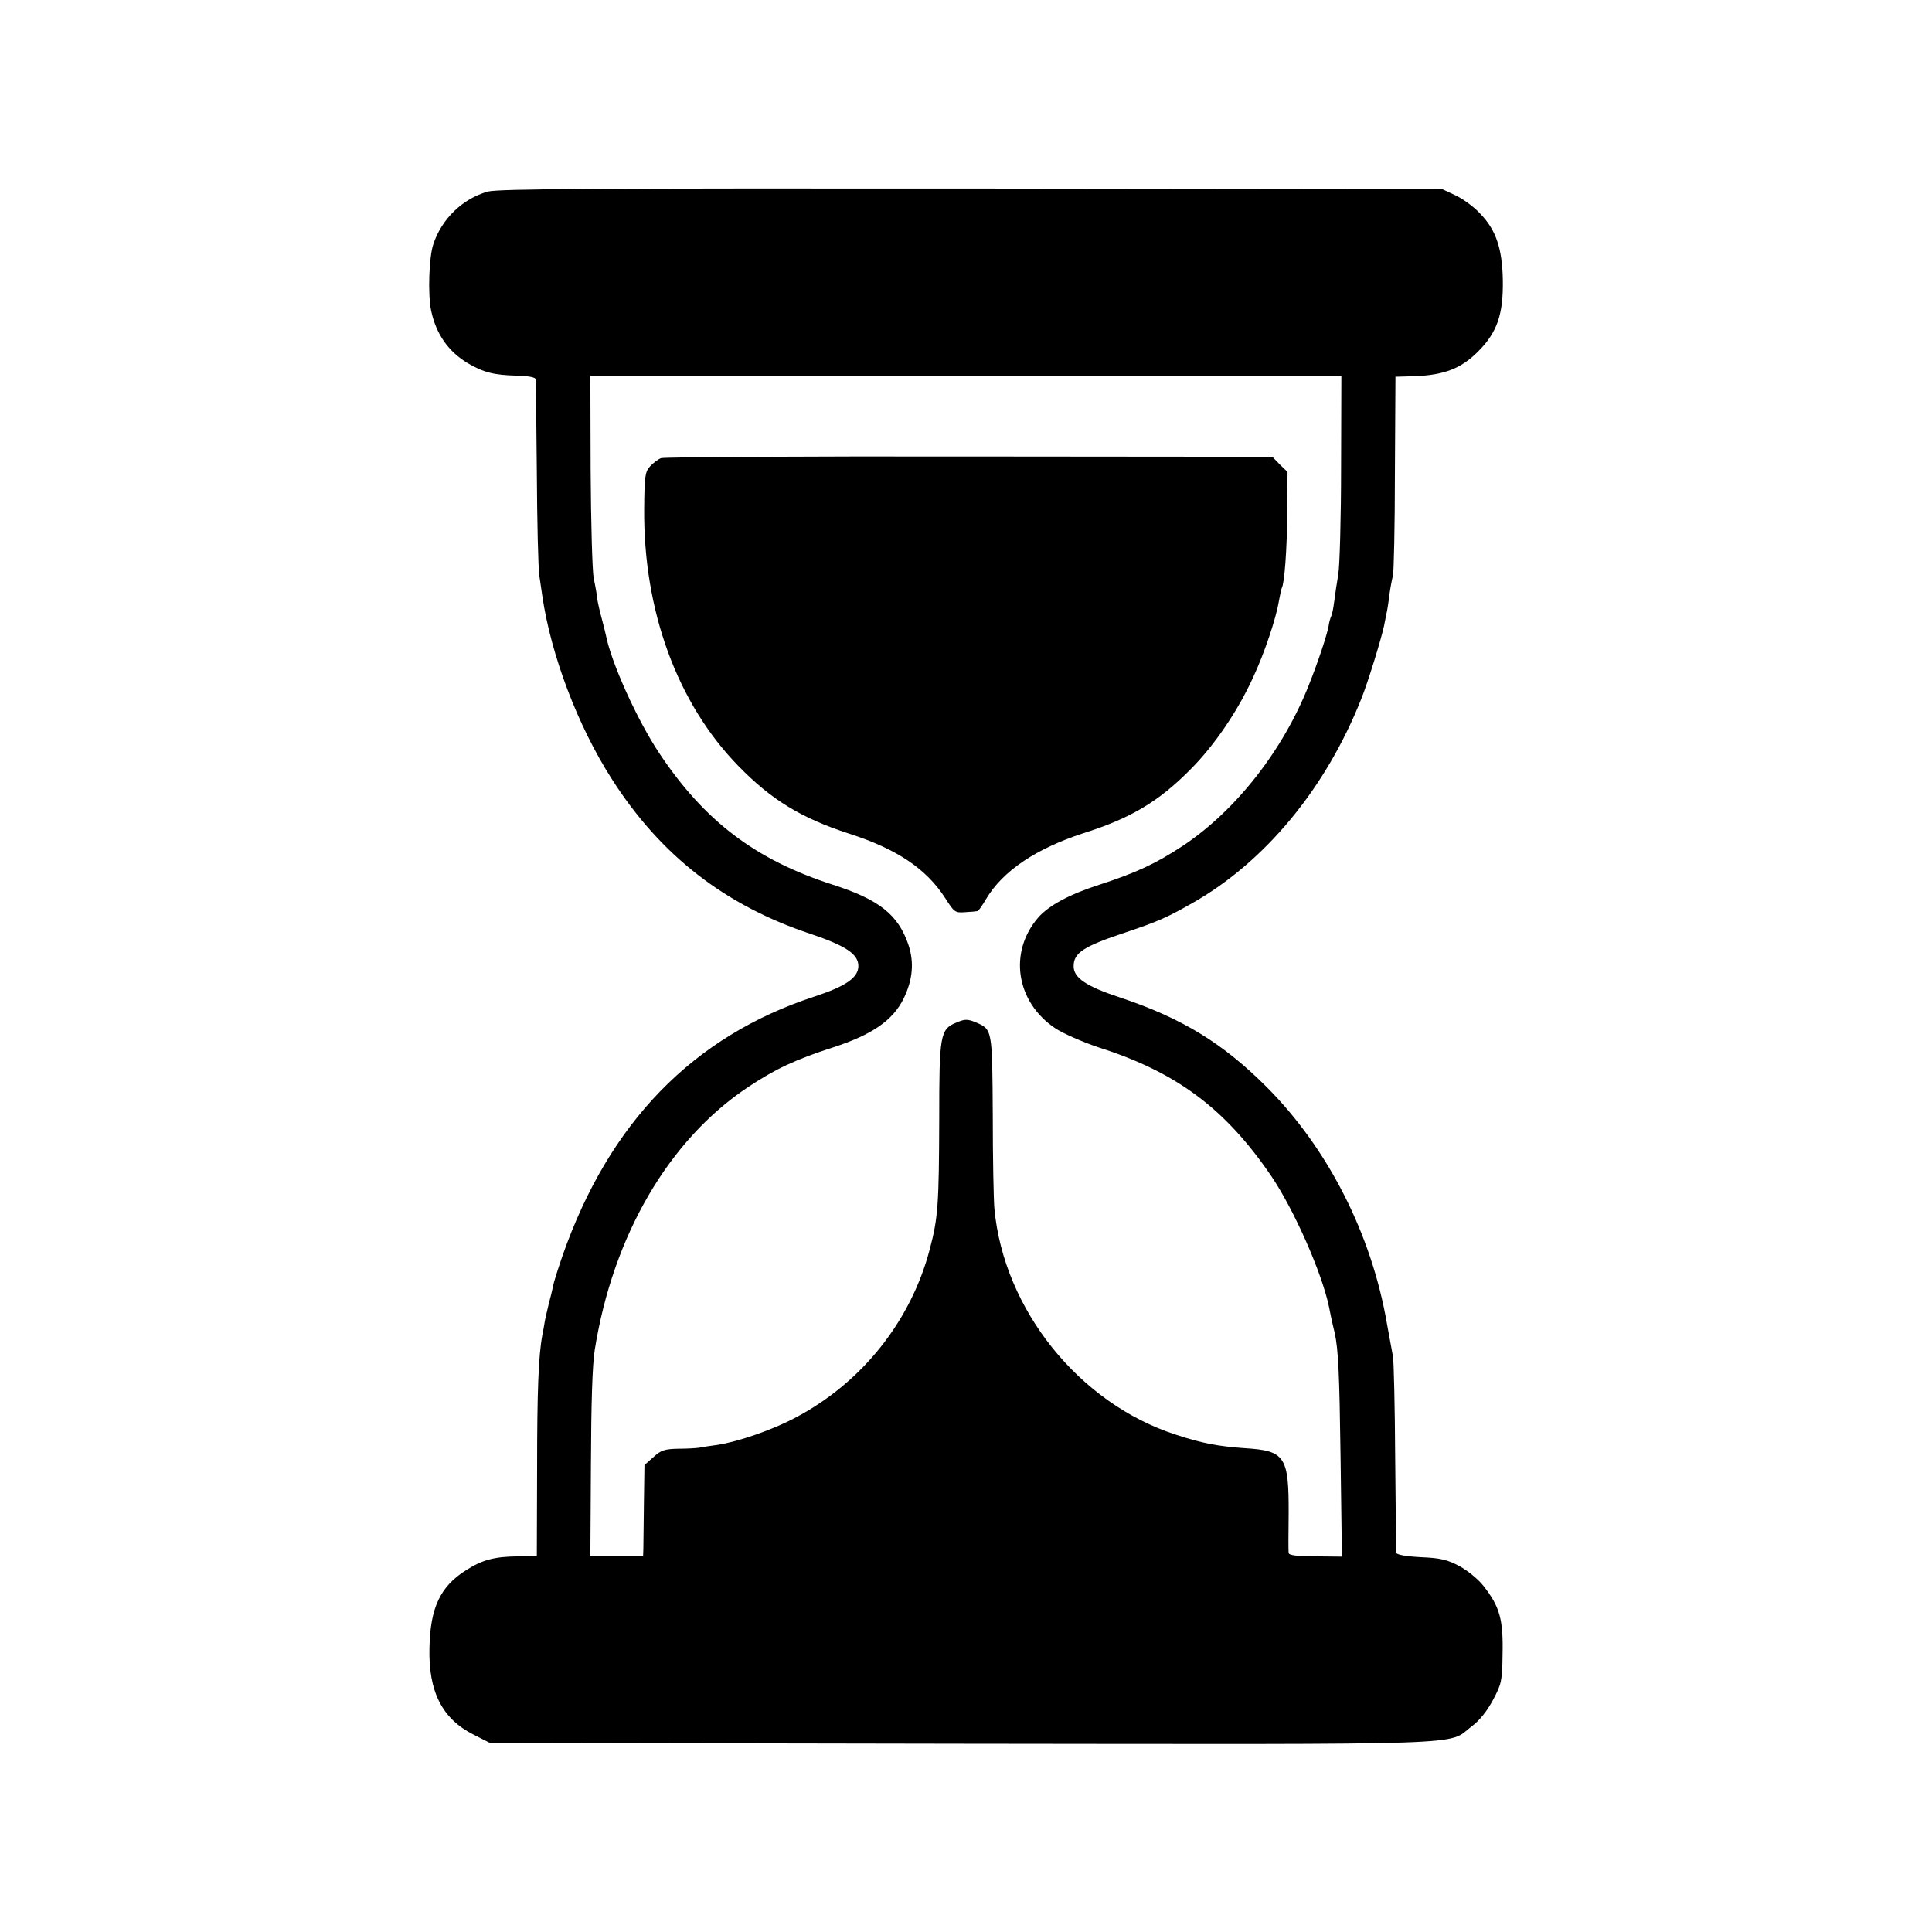
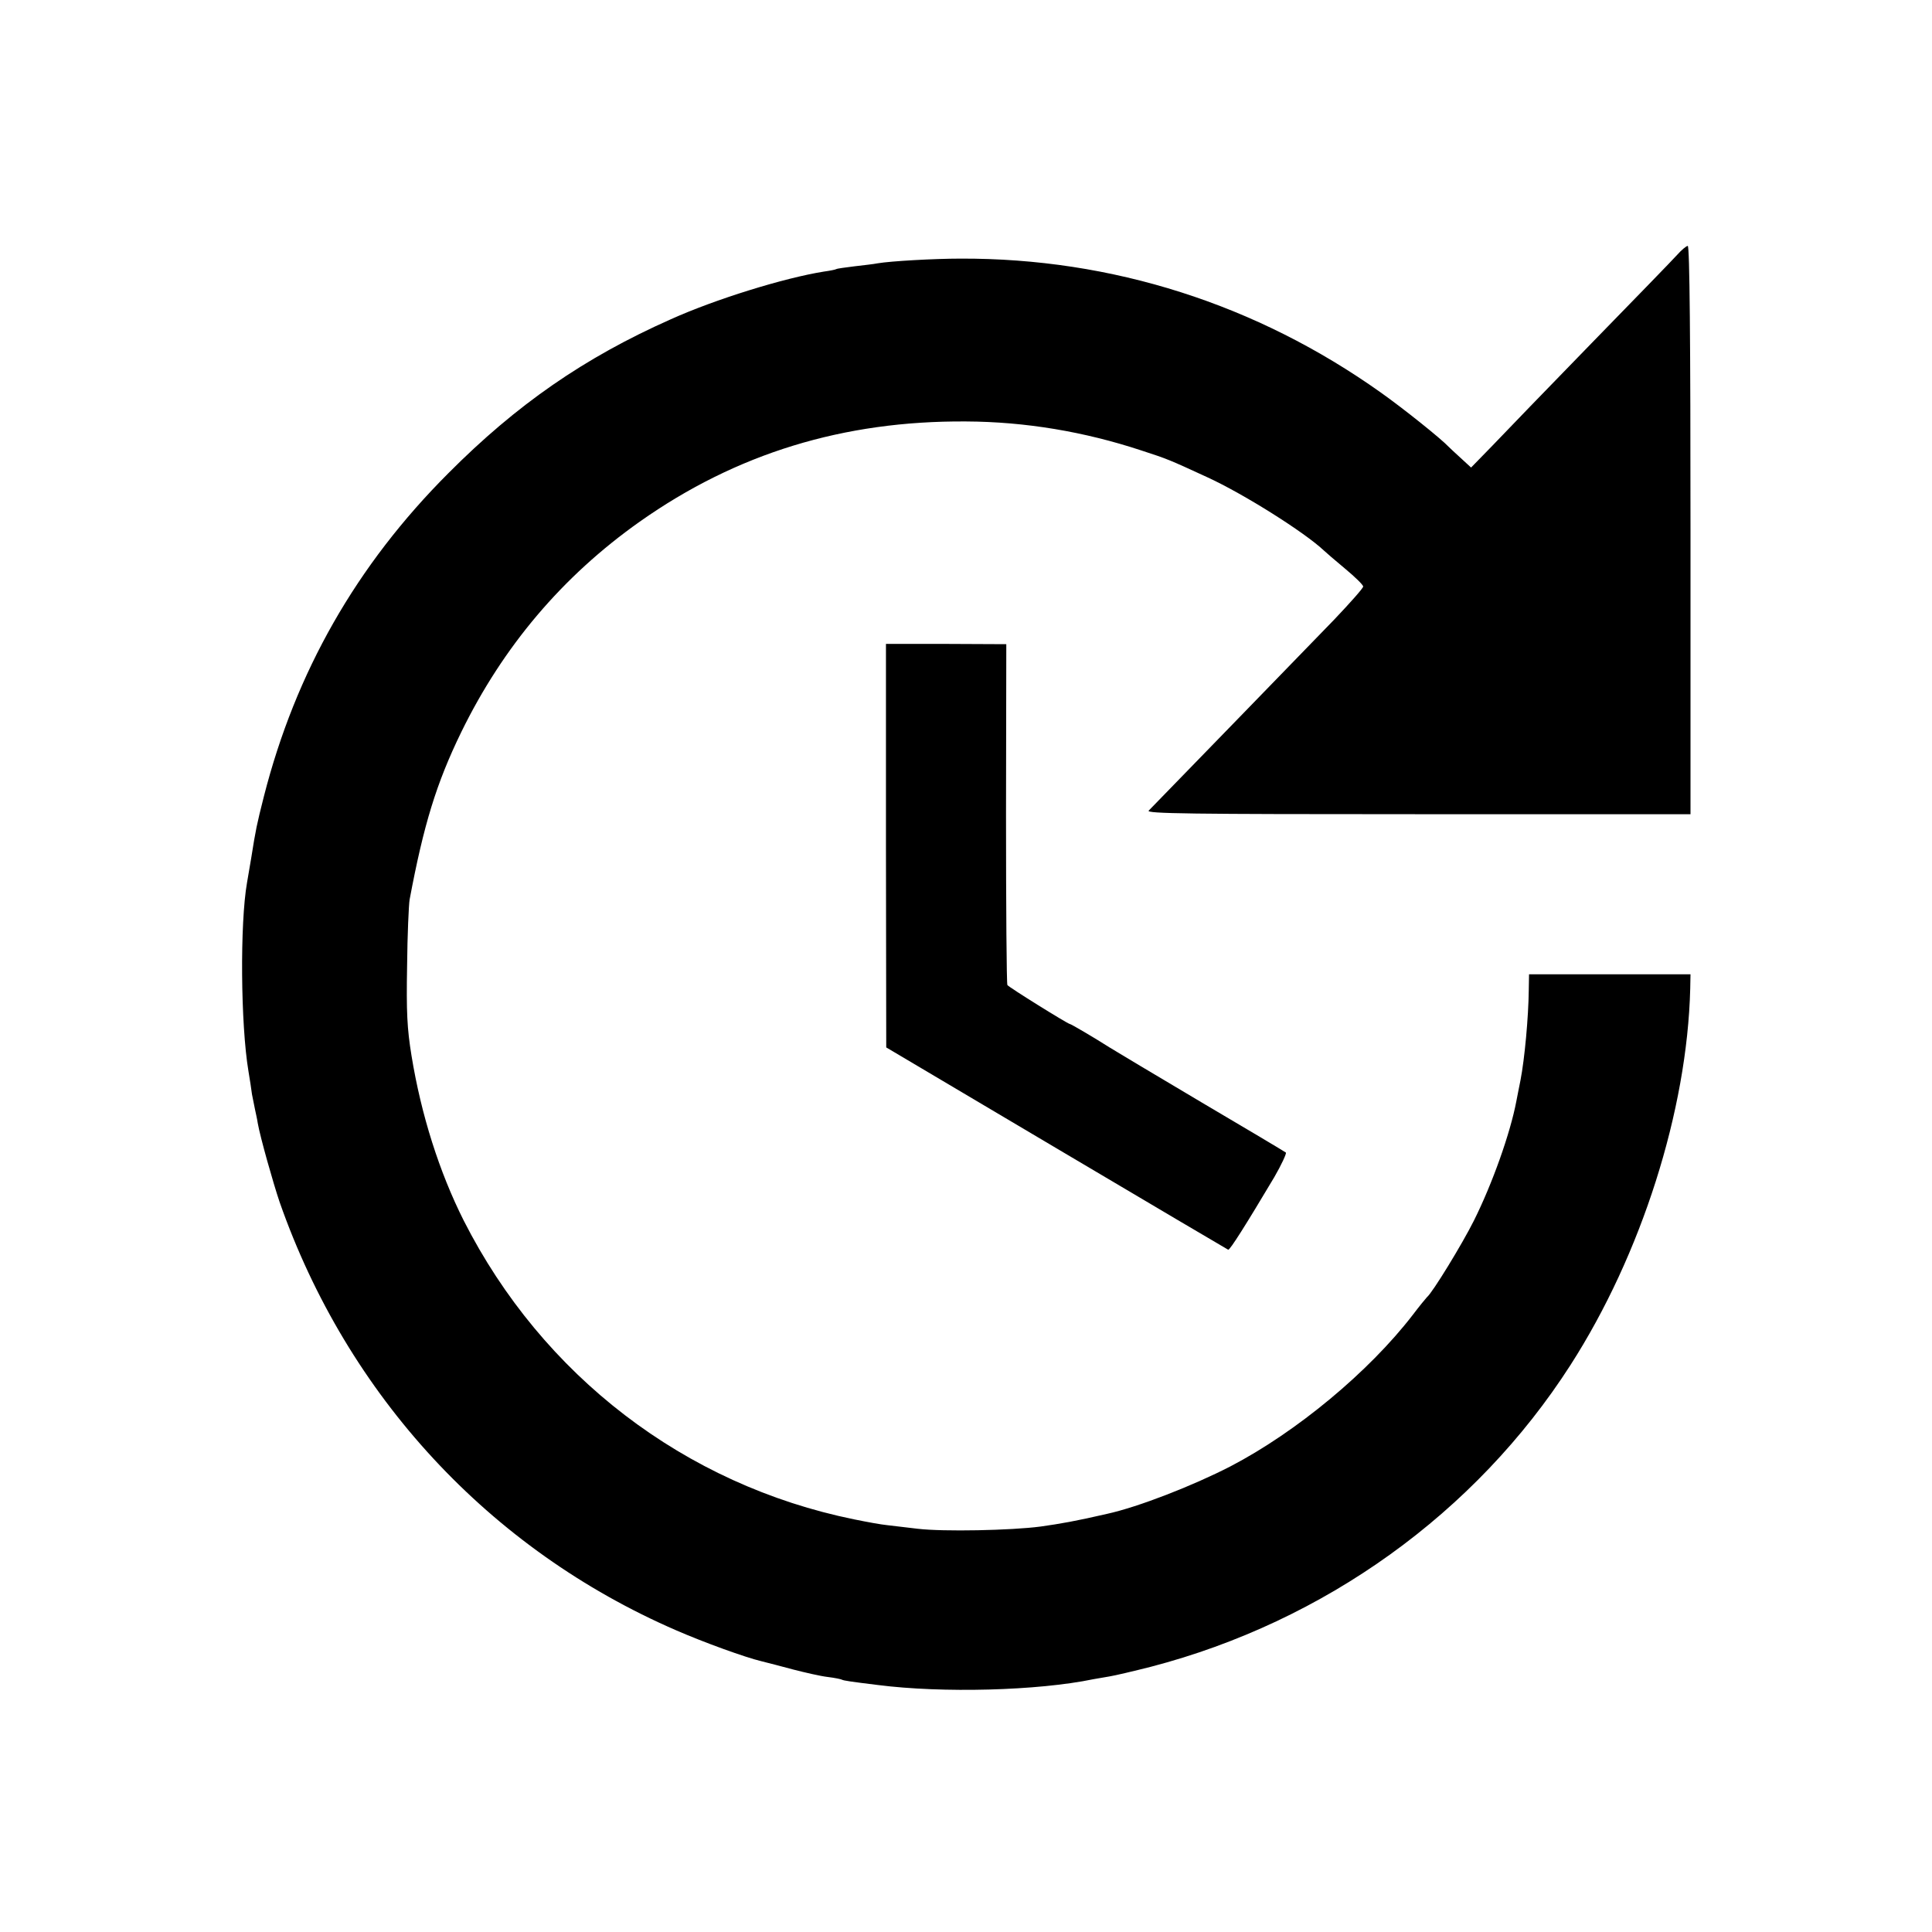
<svg xmlns="http://www.w3.org/2000/svg" version="1.0" width="700pt" height="700pt" viewBox="0 0 700 700" preserveAspectRatio="xMidYMid meet">
  <g transform="translate(0,700) scale(0.1,-0.1)" fill="#000000" stroke="none">
-     <path d="M1768 6306 c-91 -25 -168 -99 -198 -191 -16 -47 -20 -183 -8 -240 18 -86 63 -149 133 -191 58 -34 96 -43 177 -45 42 -1 68 -6 69 -13 1 -6 2 -157 4 -336 1 -179 5 -347 9 -375 4 -27 9 -61 11 -75 31 -212 128 -470 252 -663 176 -276 410 -458 721 -561 127 -43 172 -73 172 -116 0 -42 -45 -73 -157 -110 -442 -144 -746 -457 -915 -940 -16 -47 -32 -96 -34 -110 -3 -14 -10 -43 -16 -65 -5 -22 -12 -50 -14 -62 -2 -13 -6 -35 -9 -50 -14 -74 -19 -204 -19 -489 l-1 -312 -69 -1 c-86 -1 -129 -13 -187 -50 -94 -59 -130 -136 -133 -281 -4 -159 46 -258 160 -315 l59 -30 1710 -3 c1893 -2 1756 -7 1847 63 28 20 57 57 77 95 31 58 34 70 35 164 3 129 -10 175 -70 251 -17 22 -56 54 -85 70 -45 24 -69 30 -141 33 -55 3 -88 9 -89 16 -1 6 -2 162 -4 346 -1 184 -5 349 -8 365 -3 17 -13 71 -22 120 -56 324 -213 633 -435 856 -159 159 -307 250 -532 325 -122 40 -168 71 -168 113 0 49 35 72 192 124 110 37 145 52 233 102 266 149 489 418 618 745 24 60 71 213 82 264 2 11 6 30 8 41 3 11 8 43 11 70 4 28 10 59 13 70 3 11 7 178 7 370 l2 350 69 2 c108 4 169 28 230 89 69 69 92 134 90 259 -2 115 -25 183 -83 242 -23 25 -64 54 -90 66 l-47 22 -1705 2 c-1356 1 -1715 -1 -1752 -11z m3091 -999 c0 -183 -5 -357 -10 -387 -5 -30 -12 -75 -15 -100 -3 -25 -8 -48 -11 -53 -2 -4 -7 -19 -9 -34 -6 -34 -38 -130 -71 -213 -93 -237 -265 -457 -458 -585 -97 -64 -168 -97 -303 -141 -106 -34 -181 -74 -220 -118 -109 -126 -81 -307 62 -402 29 -19 100 -50 157 -69 282 -90 458 -221 625 -466 82 -121 183 -349 209 -473 2 -12 11 -55 21 -96 13 -60 17 -147 21 -442 l5 -368 -96 1 c-66 0 -96 4 -97 12 -1 7 -1 71 0 142 1 209 -13 229 -160 238 -97 7 -155 18 -249 49 -350 113 -623 453 -657 818 -3 30 -6 184 -6 341 -2 314 -1 309 -64 336 -28 11 -38 11 -68 -2 -59 -24 -62 -45 -62 -350 -1 -305 -4 -358 -34 -470 -68 -262 -248 -487 -490 -613 -81 -43 -206 -86 -279 -97 -25 -3 -54 -8 -65 -10 -11 -2 -46 -4 -77 -4 -49 -1 -63 -5 -90 -30 l-33 -29 -2 -139 c-1 -76 -2 -150 -2 -165 l-1 -27 -95 0 -96 0 2 332 c1 223 5 360 14 417 66 413 268 760 555 951 99 66 172 100 308 144 142 46 217 98 256 177 33 68 39 131 17 196 -37 108 -106 163 -275 217 -279 90 -463 230 -626 474 -81 121 -176 331 -195 431 -2 8 -8 35 -15 60 -7 25 -14 56 -16 70 -1 14 -7 48 -13 75 -5 28 -10 204 -11 392 l-1 341 1361 0 1360 0 -1 -331z" />
-     <path d="M2395 5340 c-11 -4 -29 -18 -40 -30 -18 -20 -20 -37 -21 -154 -3 -369 120 -705 342 -932 119 -122 227 -188 399 -244 175 -56 282 -128 351 -236 31 -49 35 -52 71 -49 21 1 41 3 45 4 3 0 17 20 31 44 60 101 180 182 352 238 171 54 272 114 387 230 87 87 171 210 227 332 42 89 85 218 95 281 4 21 8 41 10 45 10 17 19 141 20 273 l1 148 -28 27 -27 28 -1098 1 c-603 1 -1106 -2 -1117 -6z" />
+     <path d="M6077 6077 c-16 -18 -156 -162 -312 -322 -155 -159 -316 -326 -358 -370 l-77 -79 -37 34 c-21 19 -40 37 -43 40 -29 31 -167 141 -246 197 -451 321 -975 488 -1524 486 -95 0 -253 -9 -300 -17 -14 -3 -52 -7 -85 -11 -32 -4 -62 -8 -65 -10 -3 -2 -23 -6 -45 -9 -144 -23 -393 -100 -555 -173 -313 -139 -558 -309 -805 -557 -334 -334 -554 -721 -669 -1172 -26 -103 -29 -117 -46 -224 -6 -36 -13 -75 -15 -88 -26 -148 -23 -514 5 -682 5 -30 11 -68 13 -85 3 -16 8 -41 11 -55 3 -14 8 -36 10 -50 9 -51 56 -217 79 -285 246 -703 761 -1259 1437 -1552 101 -44 250 -98 309 -112 20 -5 71 -18 115 -30 43 -11 99 -24 125 -27 25 -3 49 -8 52 -10 5 -3 31 -7 129 -19 234 -30 580 -21 782 21 13 2 39 7 58 10 19 3 87 19 150 35 629 164 1176 557 1520 1093 257 400 423 922 434 1364 l1 52 -292 0 -293 0 -1 -57 c-1 -98 -15 -250 -30 -327 -6 -28 -12 -62 -15 -76 -22 -116 -87 -299 -154 -433 -42 -84 -150 -261 -170 -277 -3 -3 -27 -32 -52 -65 -158 -205 -420 -423 -660 -548 -136 -70 -333 -147 -447 -172 -112 -26 -170 -36 -241 -46 -106 -14 -352 -19 -445 -8 -39 5 -88 10 -110 13 -22 2 -76 12 -120 21 -614 125 -1130 521 -1415 1083 -88 175 -154 382 -189 597 -16 98 -19 158 -16 325 1 113 6 221 9 240 51 272 97 422 187 607 152 311 367 565 647 763 350 247 738 366 1182 363 215 -1 429 -37 635 -105 95 -31 98 -32 239 -97 133 -61 353 -200 422 -265 6 -6 41 -36 77 -66 36 -30 66 -59 66 -65 1 -5 -47 -59 -105 -120 -82 -85 -602 -620 -672 -692 -11 -11 146 -13 975 -13 l988 0 0 1030 c0 683 -3 1030 -10 1029 -5 0 -23 -15 -38 -32z" />
+     <path d="M3210 3936 l1 -731 616 -365 c339 -201 619 -366 623 -368 6 -2 64 90 167 263 25 43 45 86 42 89 -2 2 -139 84 -304 181 -165 98 -316 188 -335 200 -58 37 -140 85 -144 85 -7 0 -221 133 -226 141 -3 4 -5 283 -5 621 l1 614 -218 1 -218 0 0 -731z" />
  </g>
</svg>
